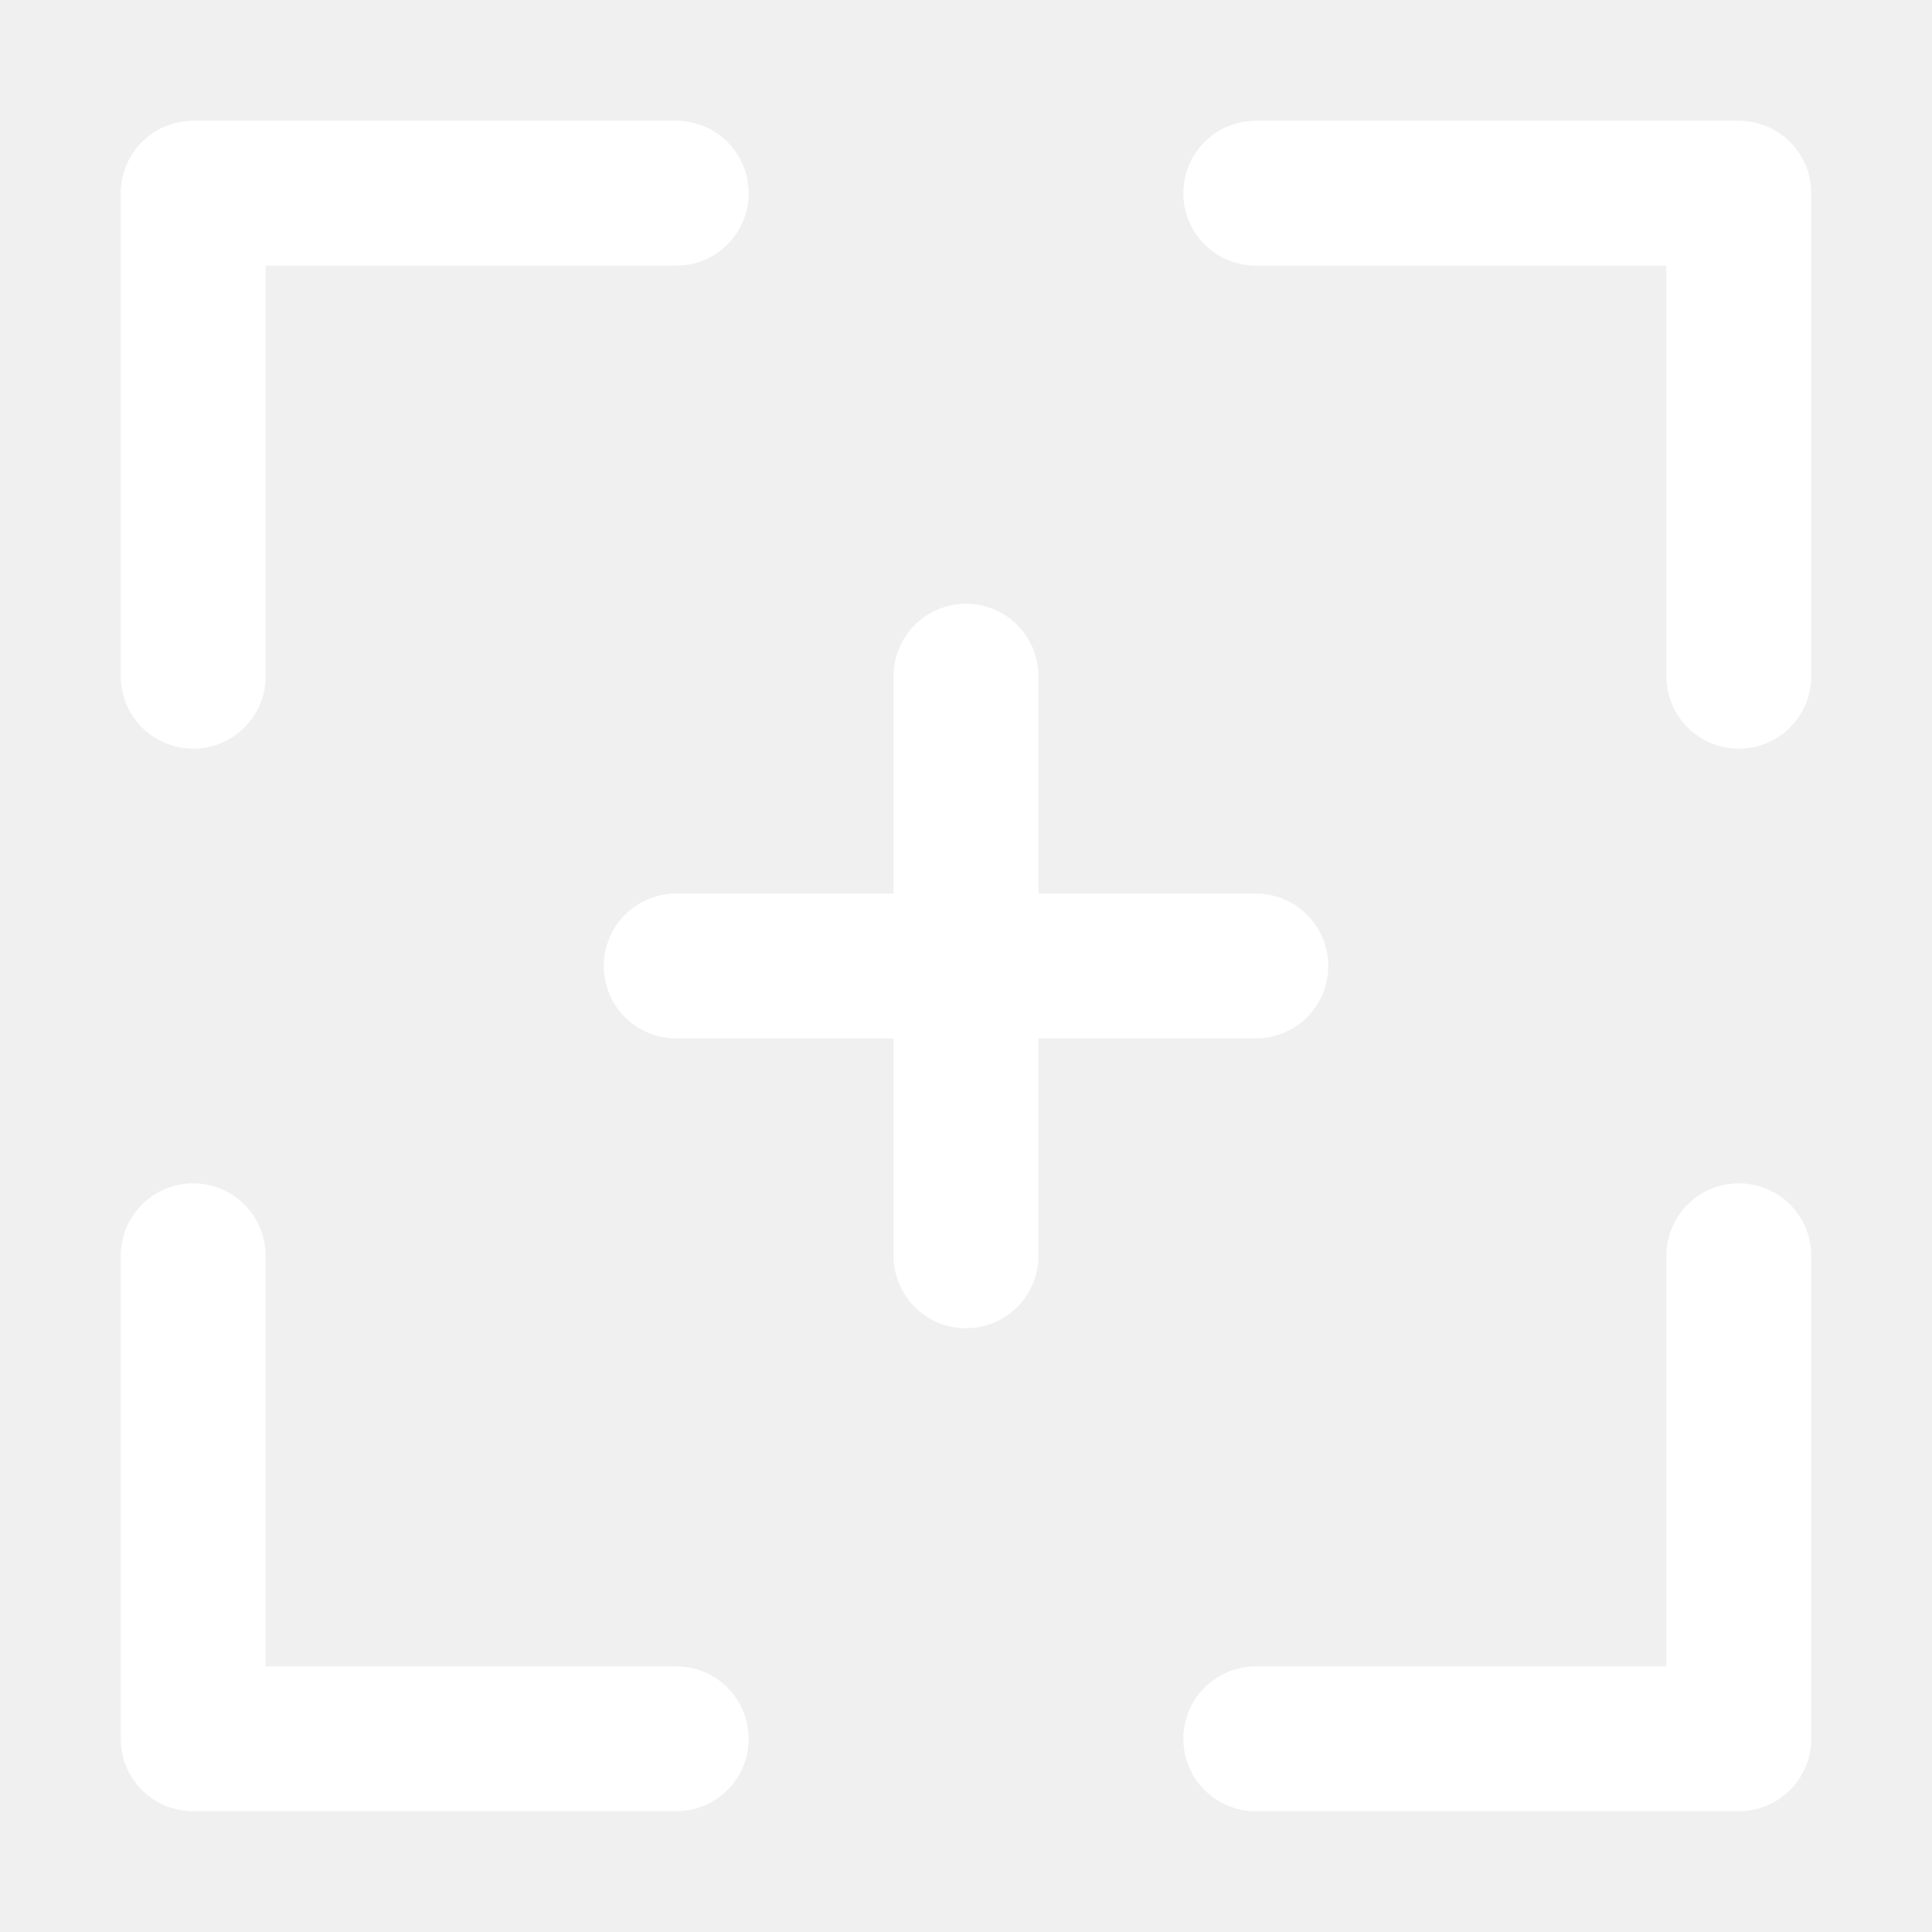
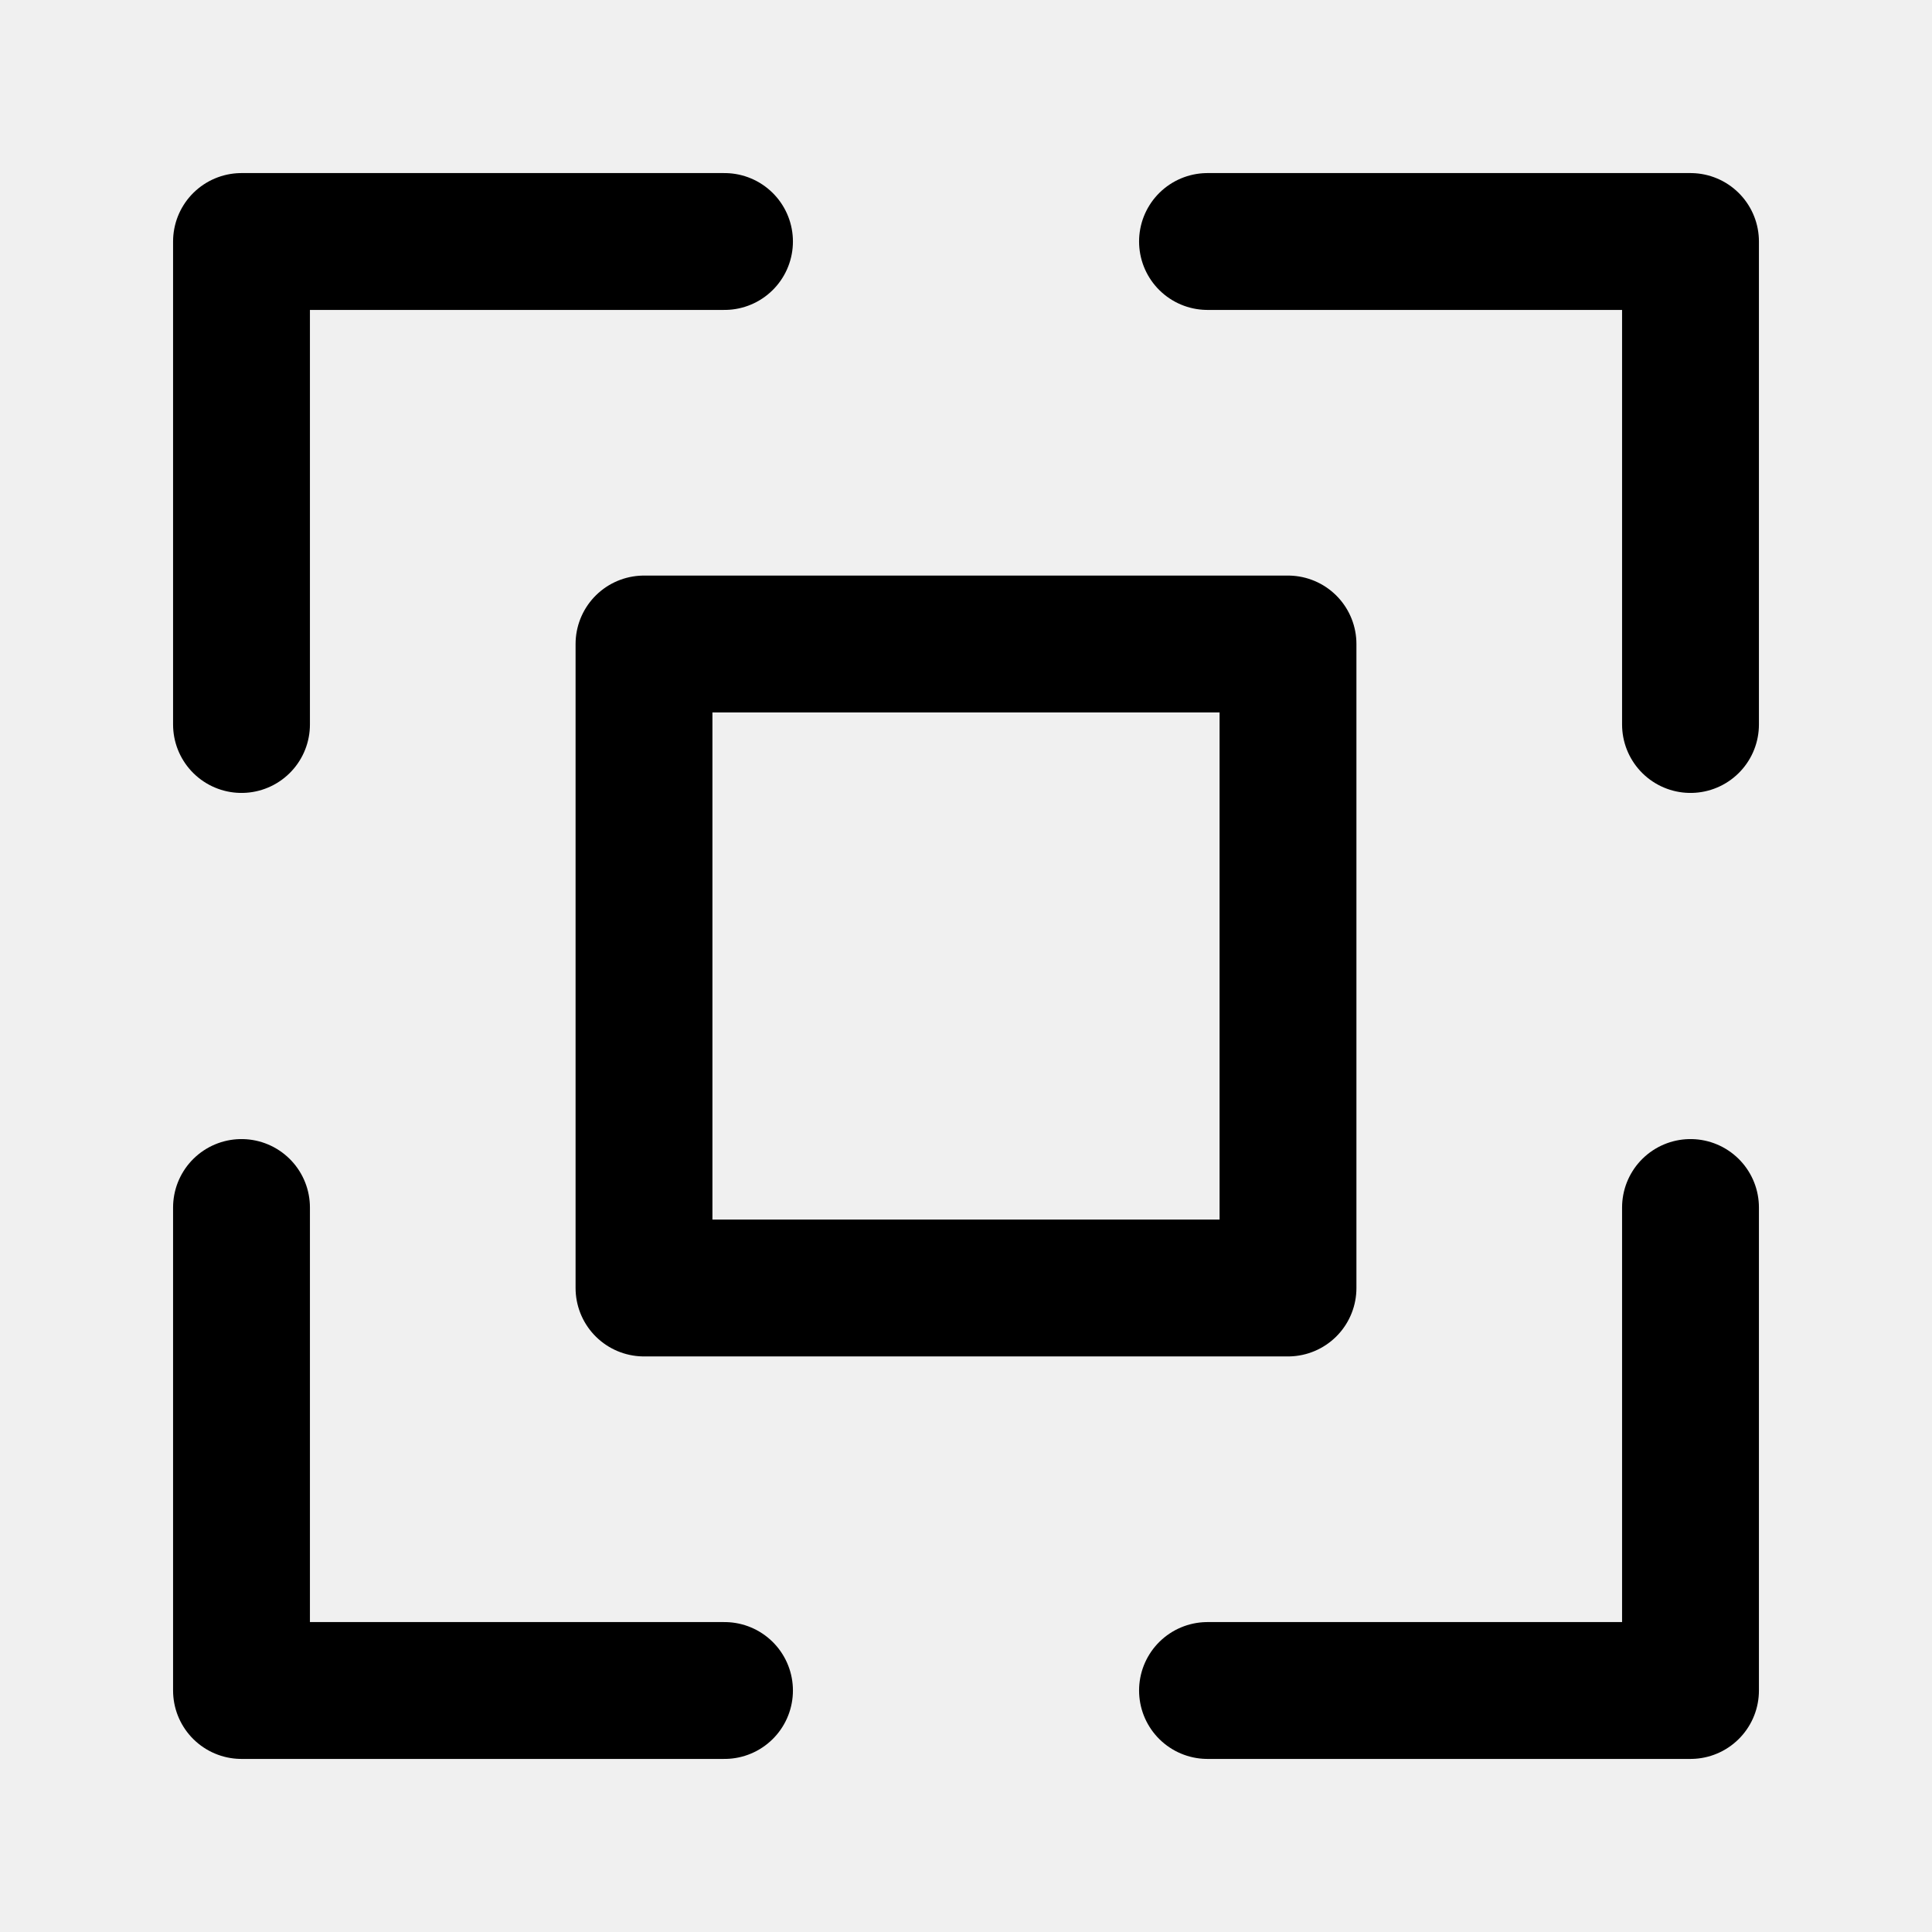
- <svg xmlns="http://www.w3.org/2000/svg" viewBox="0 0 20 20" fill="none" stroke="#ffffff" stroke-width="1.5" stroke-linecap="round" stroke-linejoin="round">
-   <path d="M7 2H2v5m11-5h5v5M2 13v5h5m11-5v5h-5M7 10h6m-3-3v6" />
+ <svg xmlns="http://www.w3.org/2000/svg" viewBox="0 0 24 24" fill="none" stroke="#000000" stroke-width="1.7" stroke-linecap="round" stroke-linejoin="round">
+   <path d="M3 9V3h6M15 3h6v6M21 15v6h-6M9 21H3v-6" />
+   <rect x="8" y="8" width="8" height="8" />
</svg>
